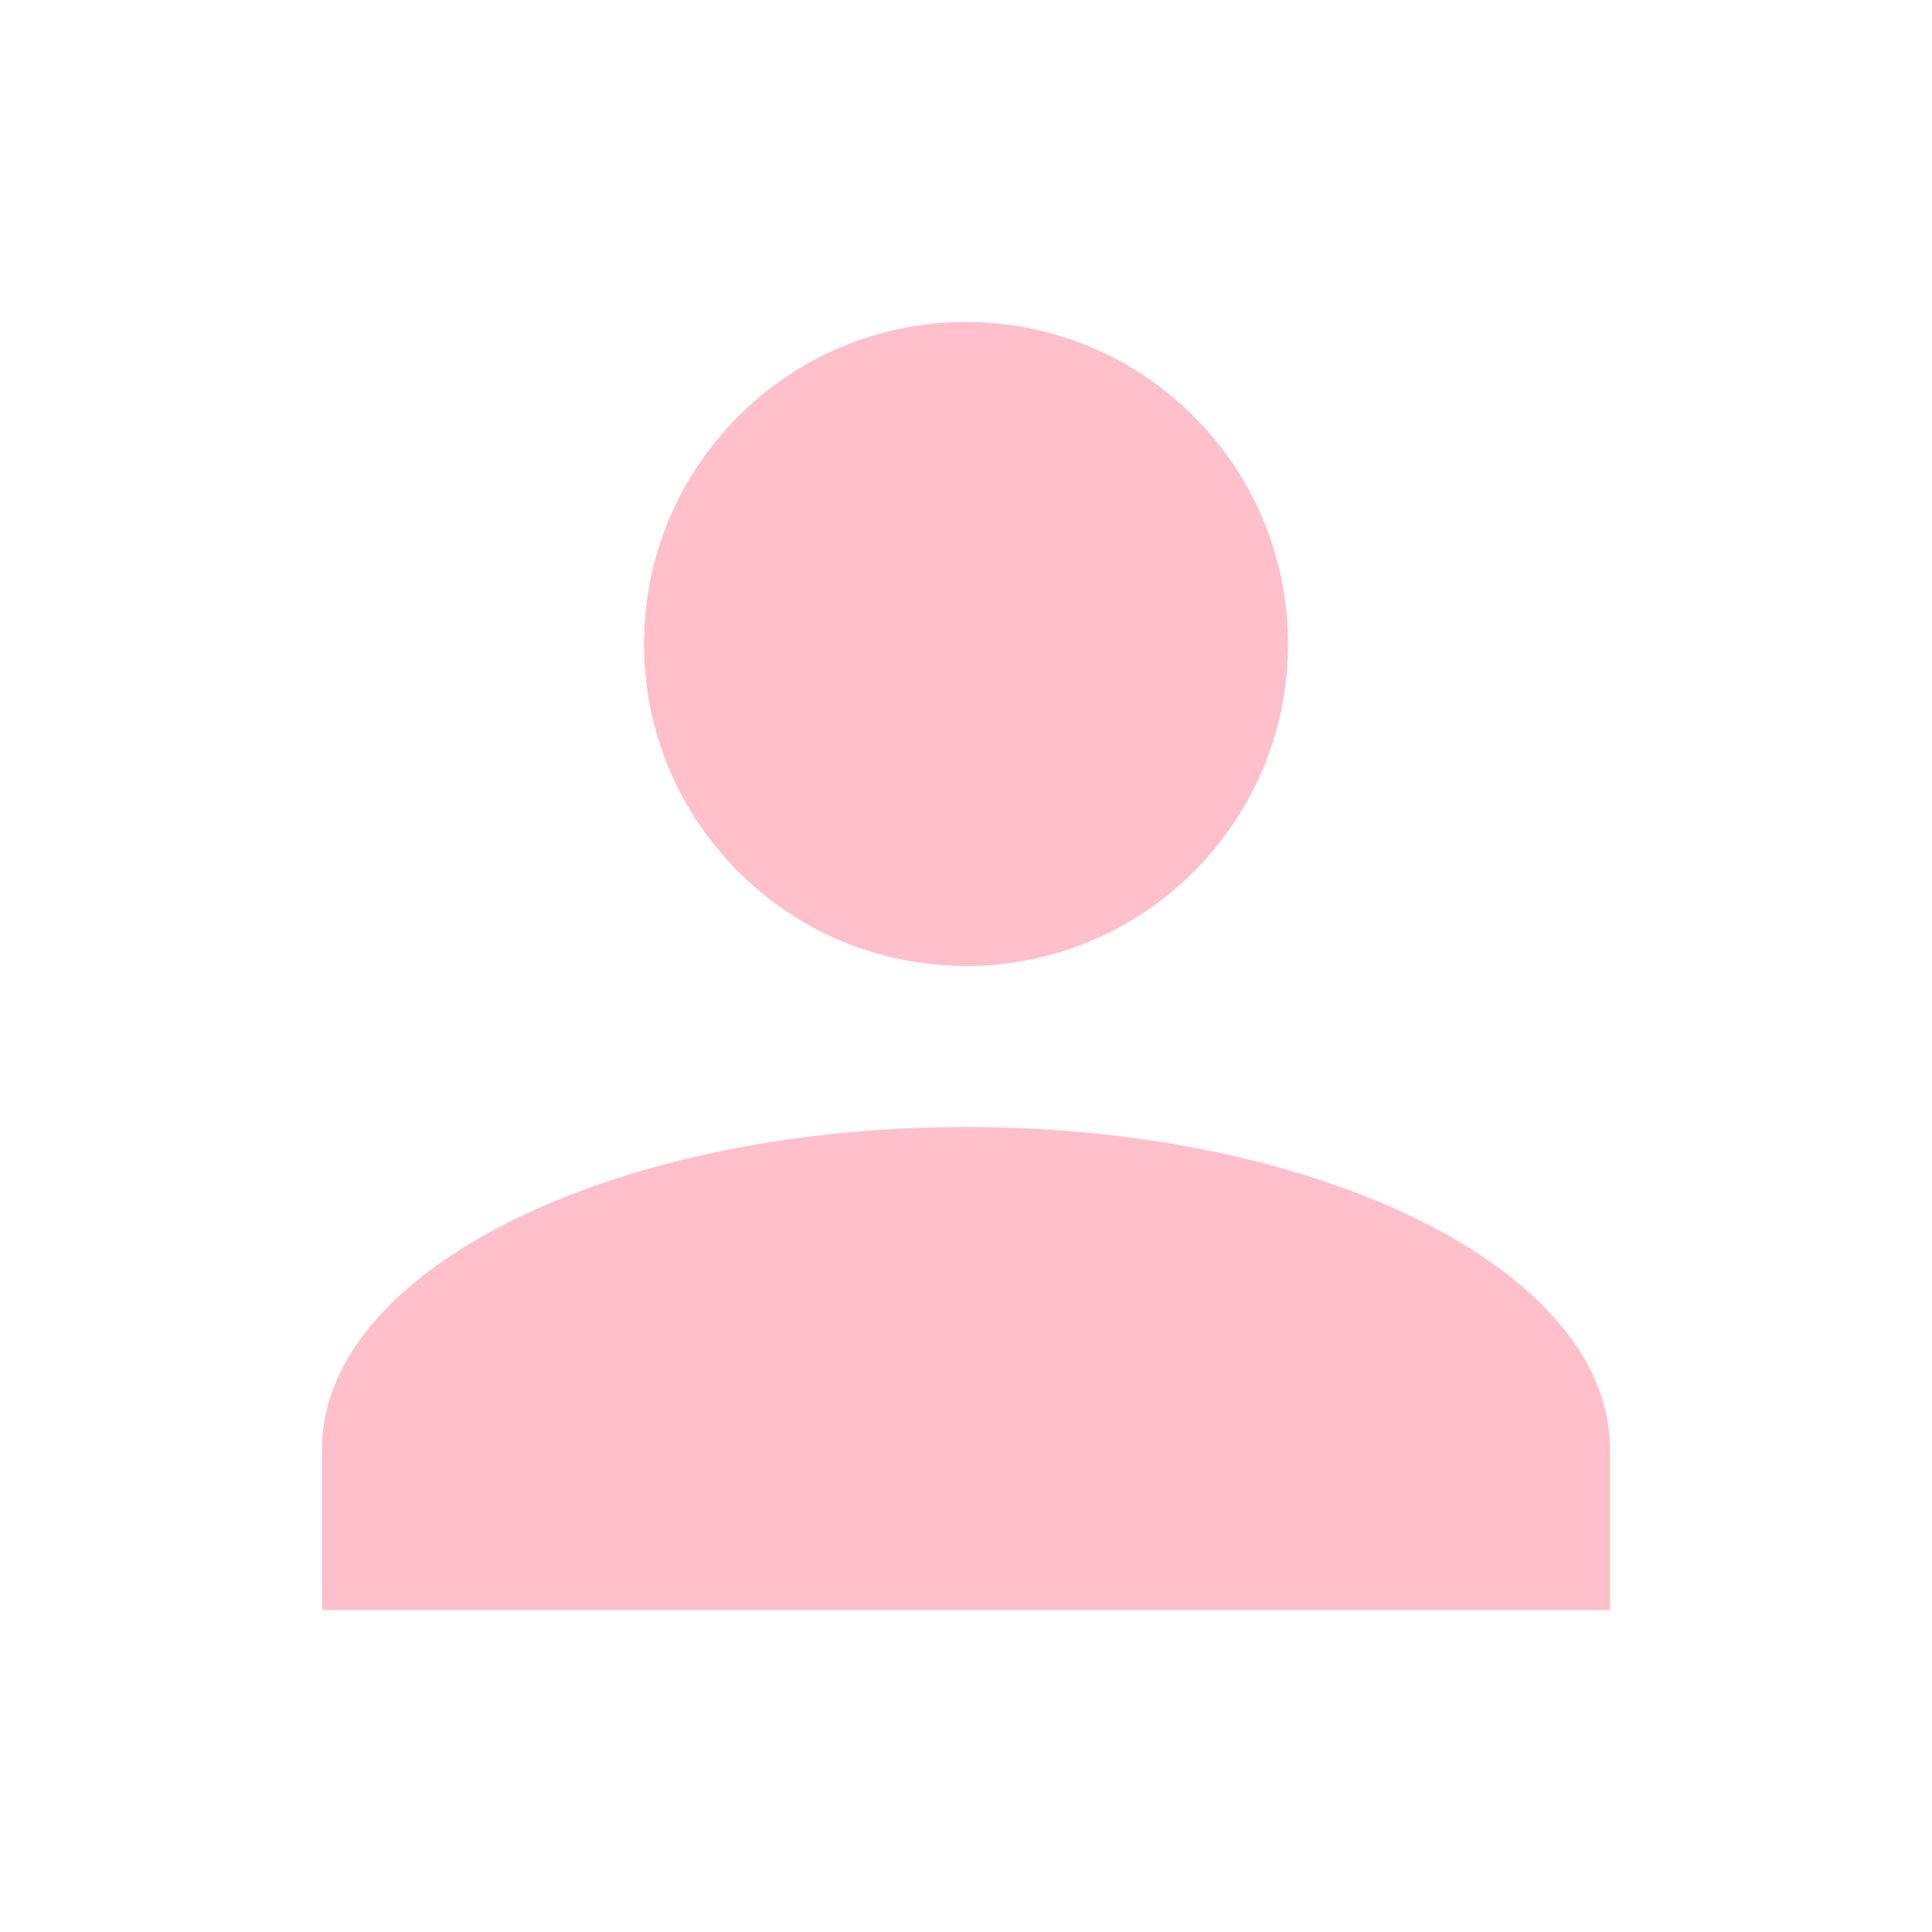
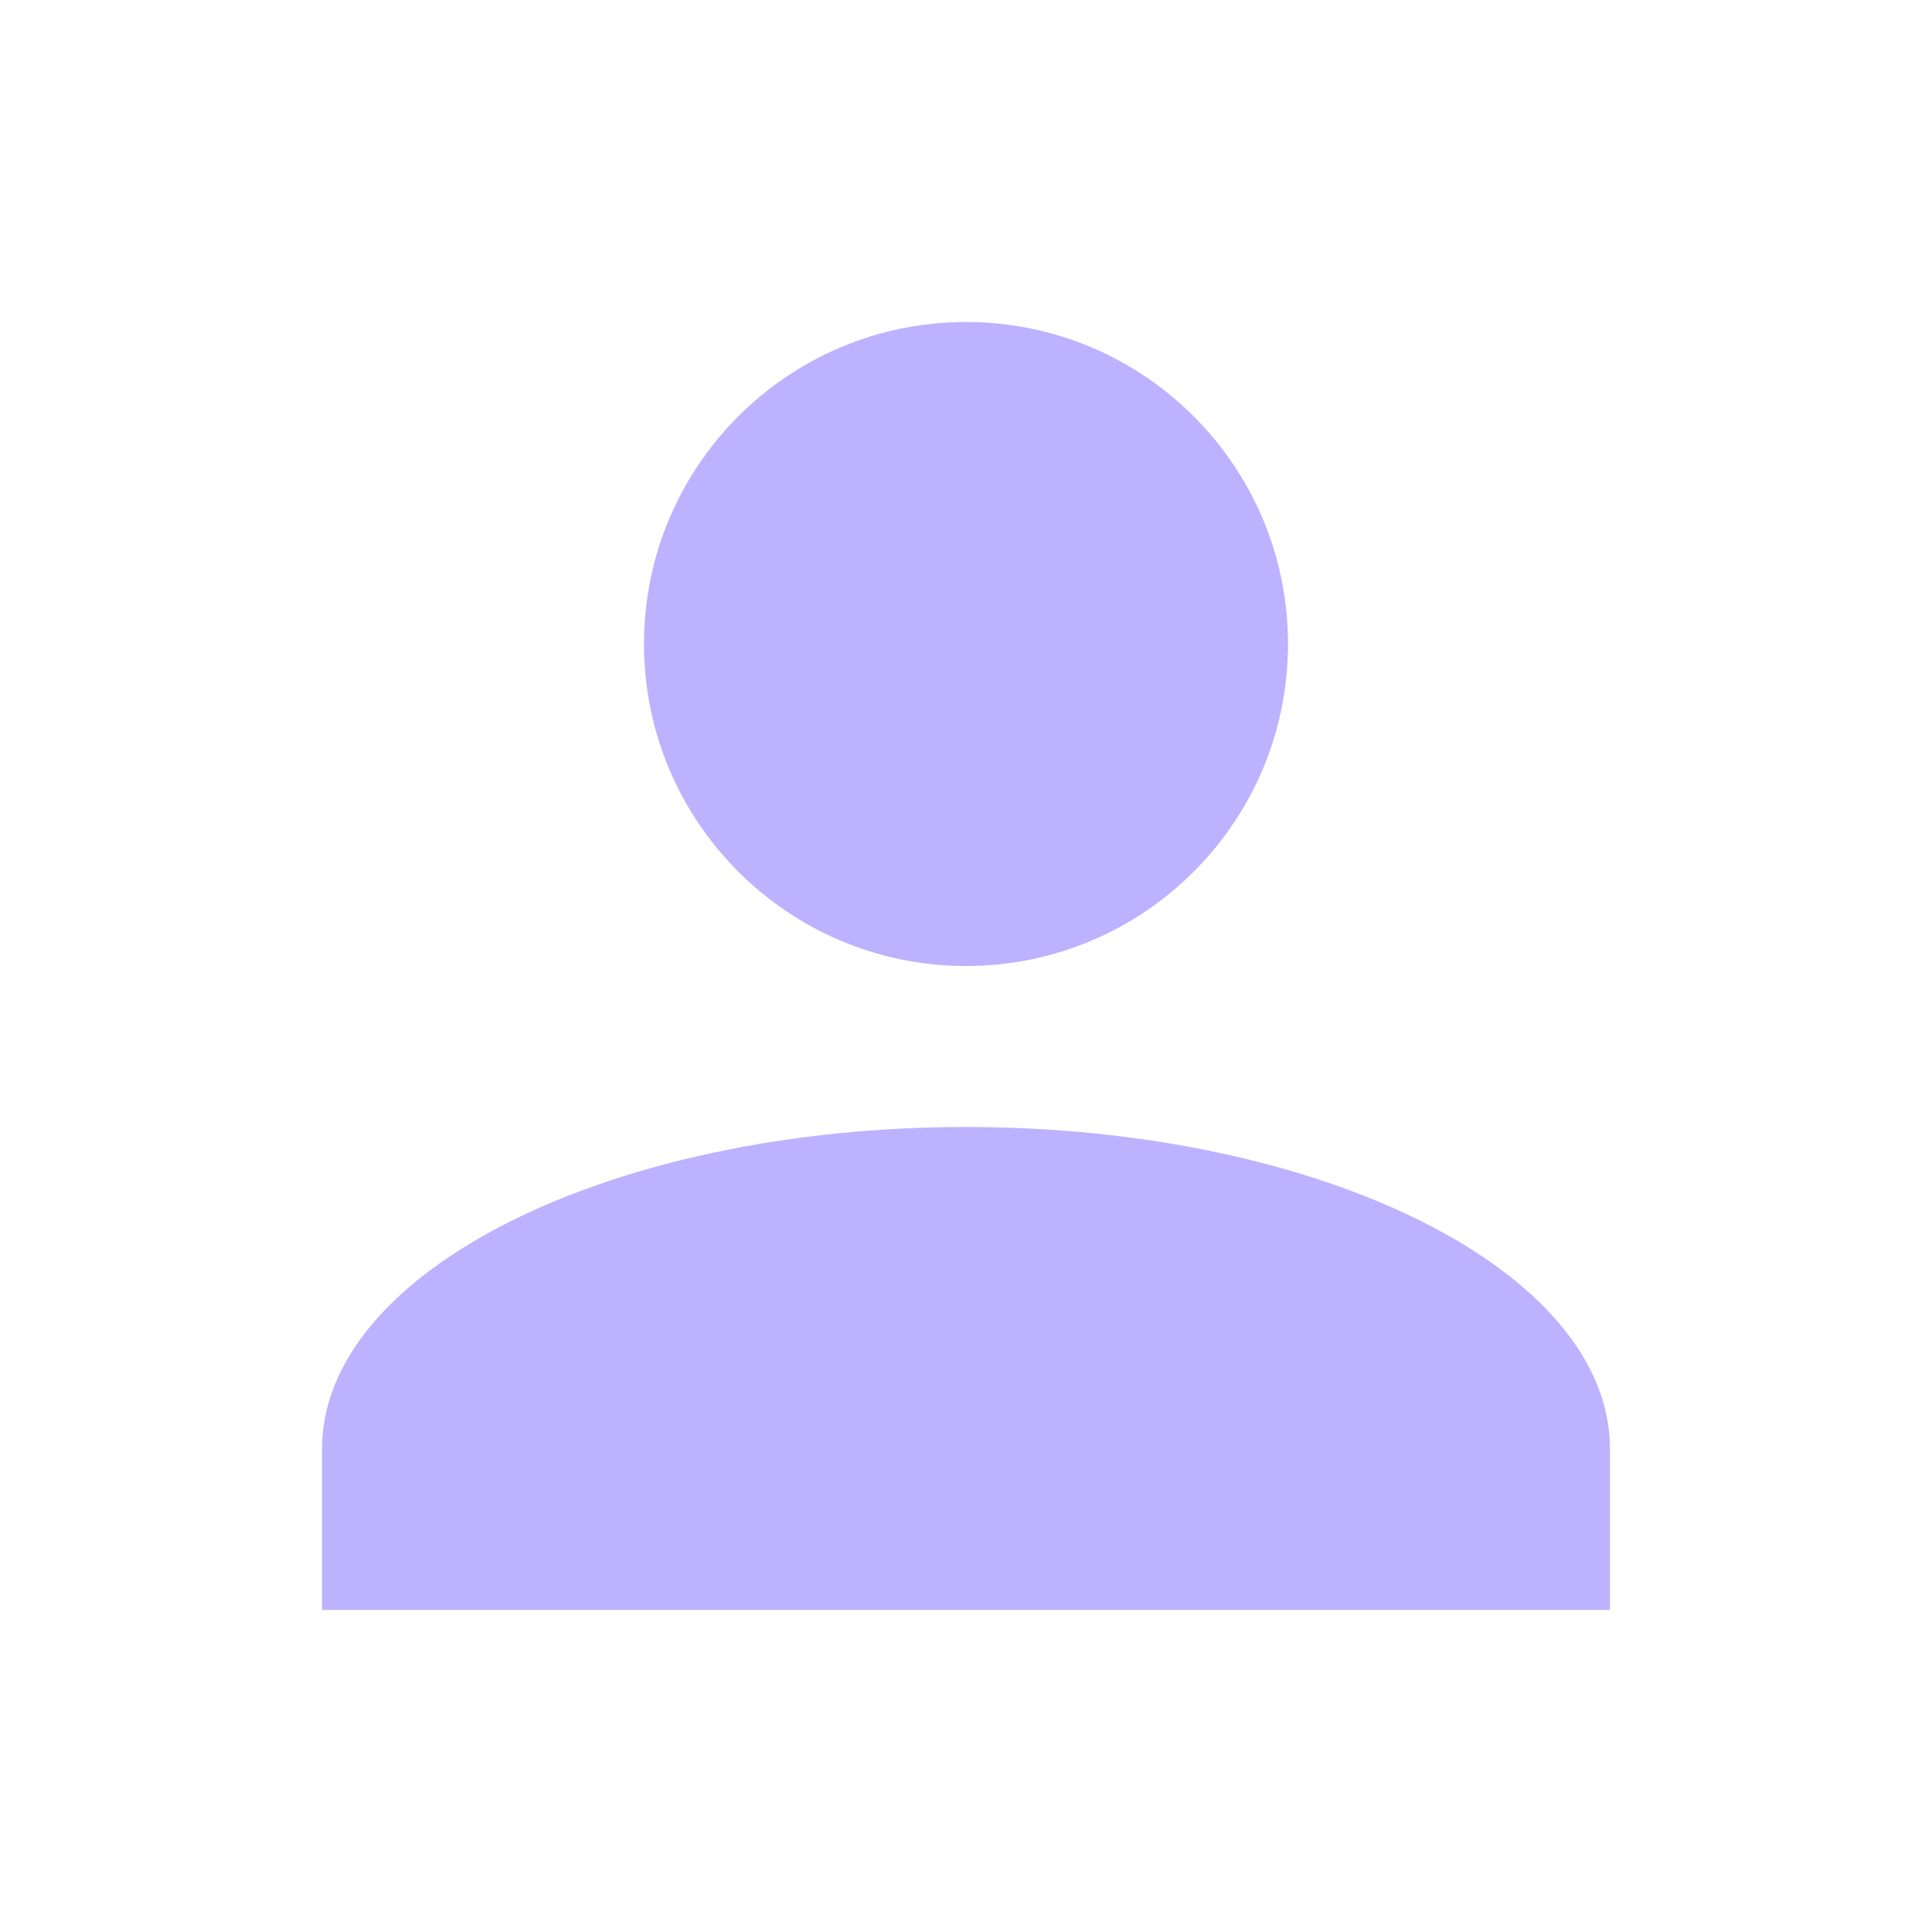
<svg xmlns="http://www.w3.org/2000/svg" viewBox="0 0 24 24">
-   <path d="M12,4A4,4 0 0,1 16,8A4,4 0 0,1 12,12A4,4 0 0,1 8,8A4,4 0 0,1 12,4M12,14C16.42,14 20,15.79 20,18V20H4V18C4,15.79 7.58,14 12,14Z" fill="pink" />
+   <path d="M12,4A4,4 0 0,1 16,8A4,4 0 0,1 12,12A4,4 0 0,1 8,8A4,4 0 0,1 12,4M12,14C16.42,14 20,15.79 20,18V20H4V18C4,15.79 7.58,14 12,14Z" fill="#BDB2FF" />
</svg>
